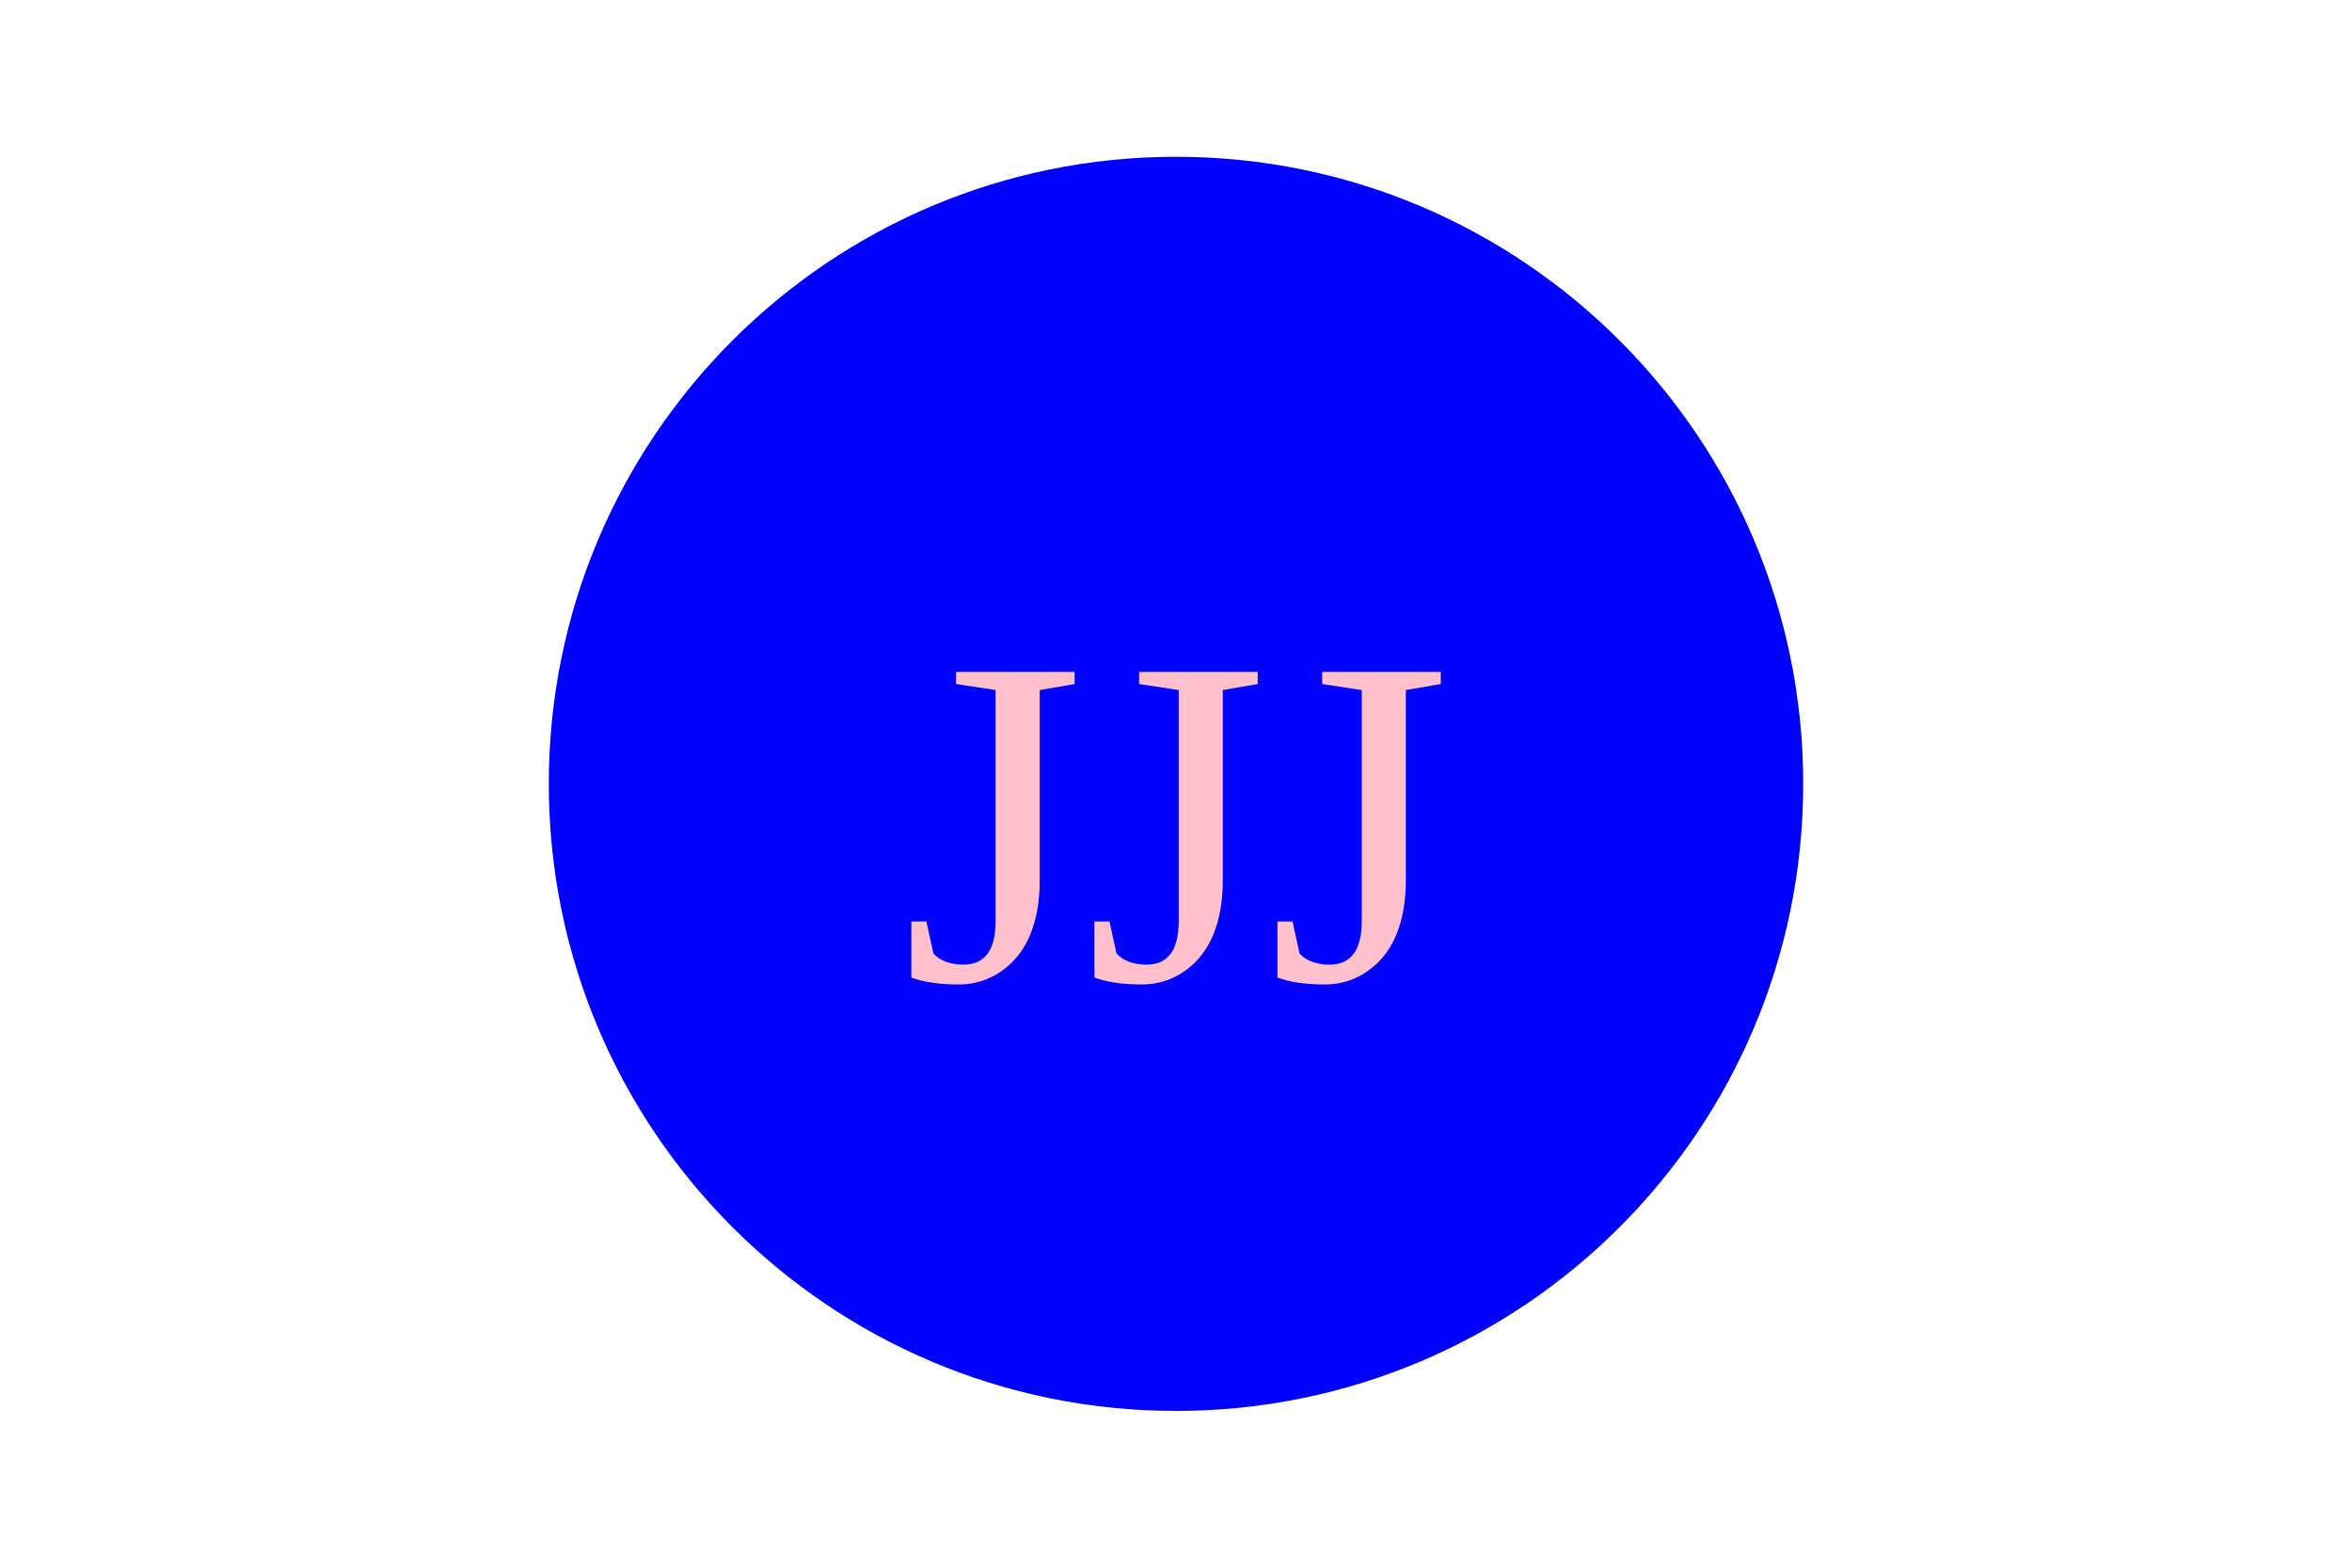
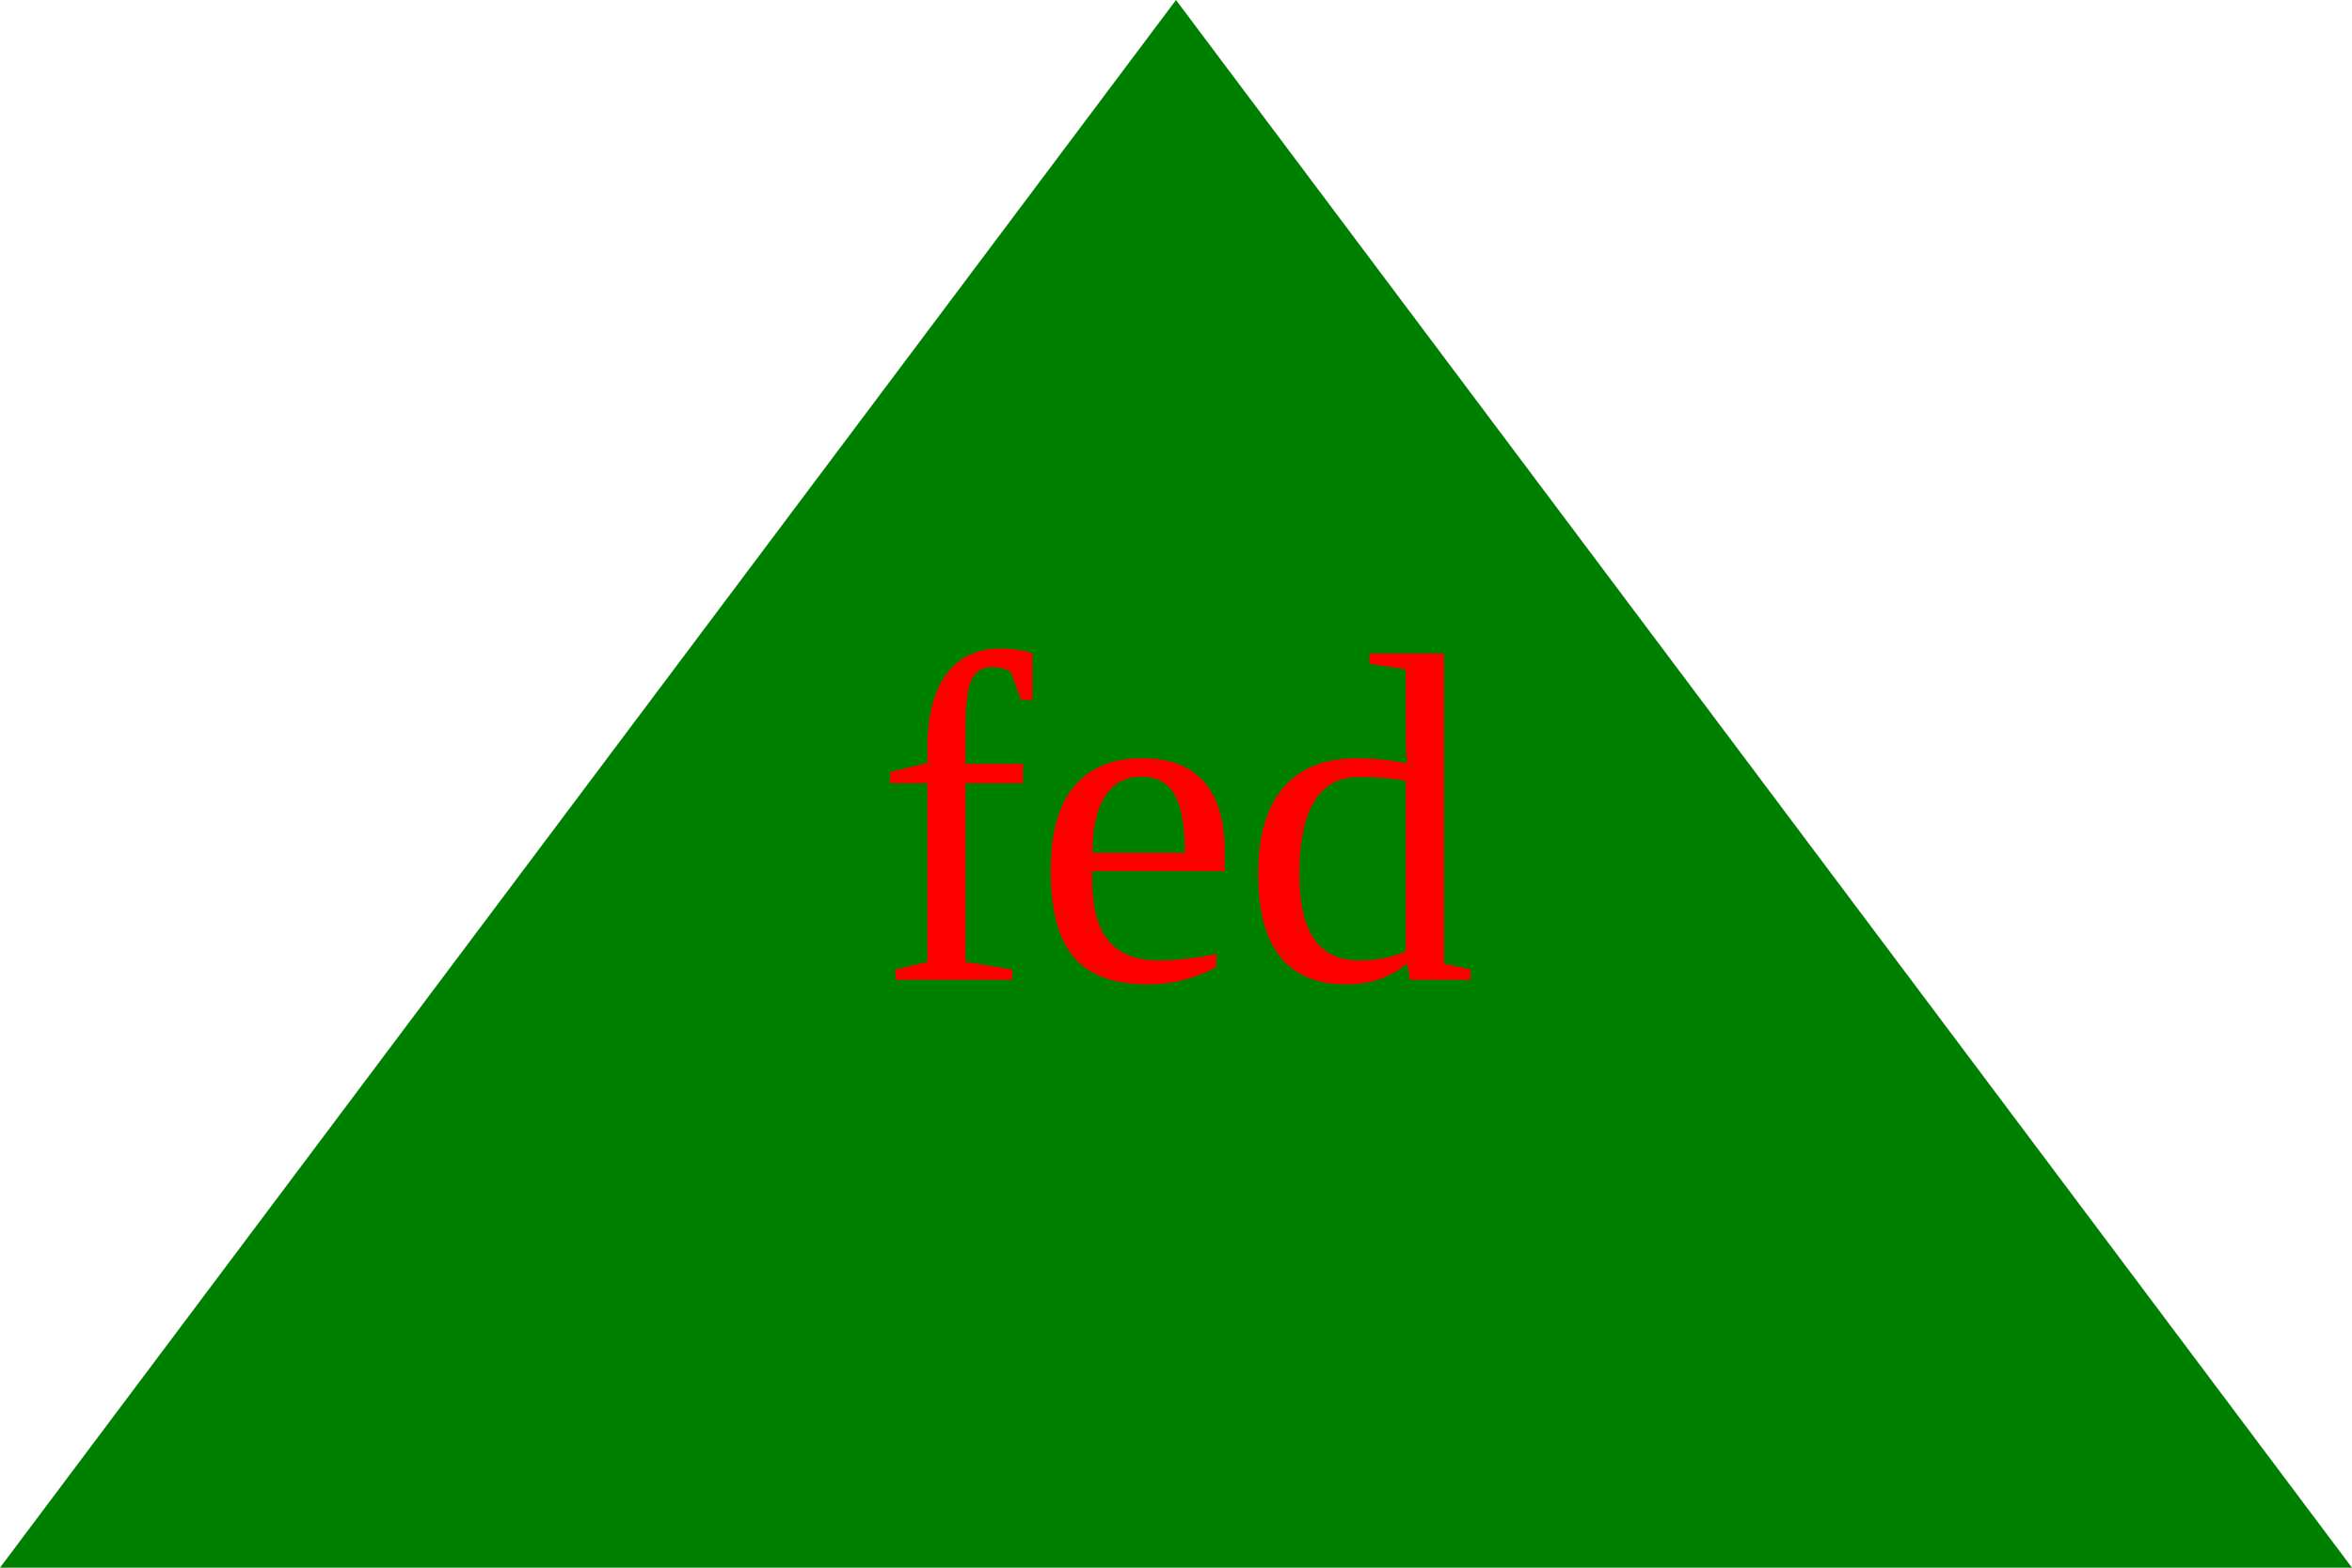
<svg xmlns="http://www.w3.org/2000/svg" version="1.1" width="300" height="200">
-   <circle cx="150" cy="100" r="80" fill="blue" />
-   <text x="150" y="125" fill="pink" text-anchor="middle" font-size="60">JJJ</text>
+   <polygon points="0,200 300,200 150,0" fill="green" />
+   <text x="150" y="125" fill="red" text-anchor="middle" font-size="60">fed</text>
</svg>
